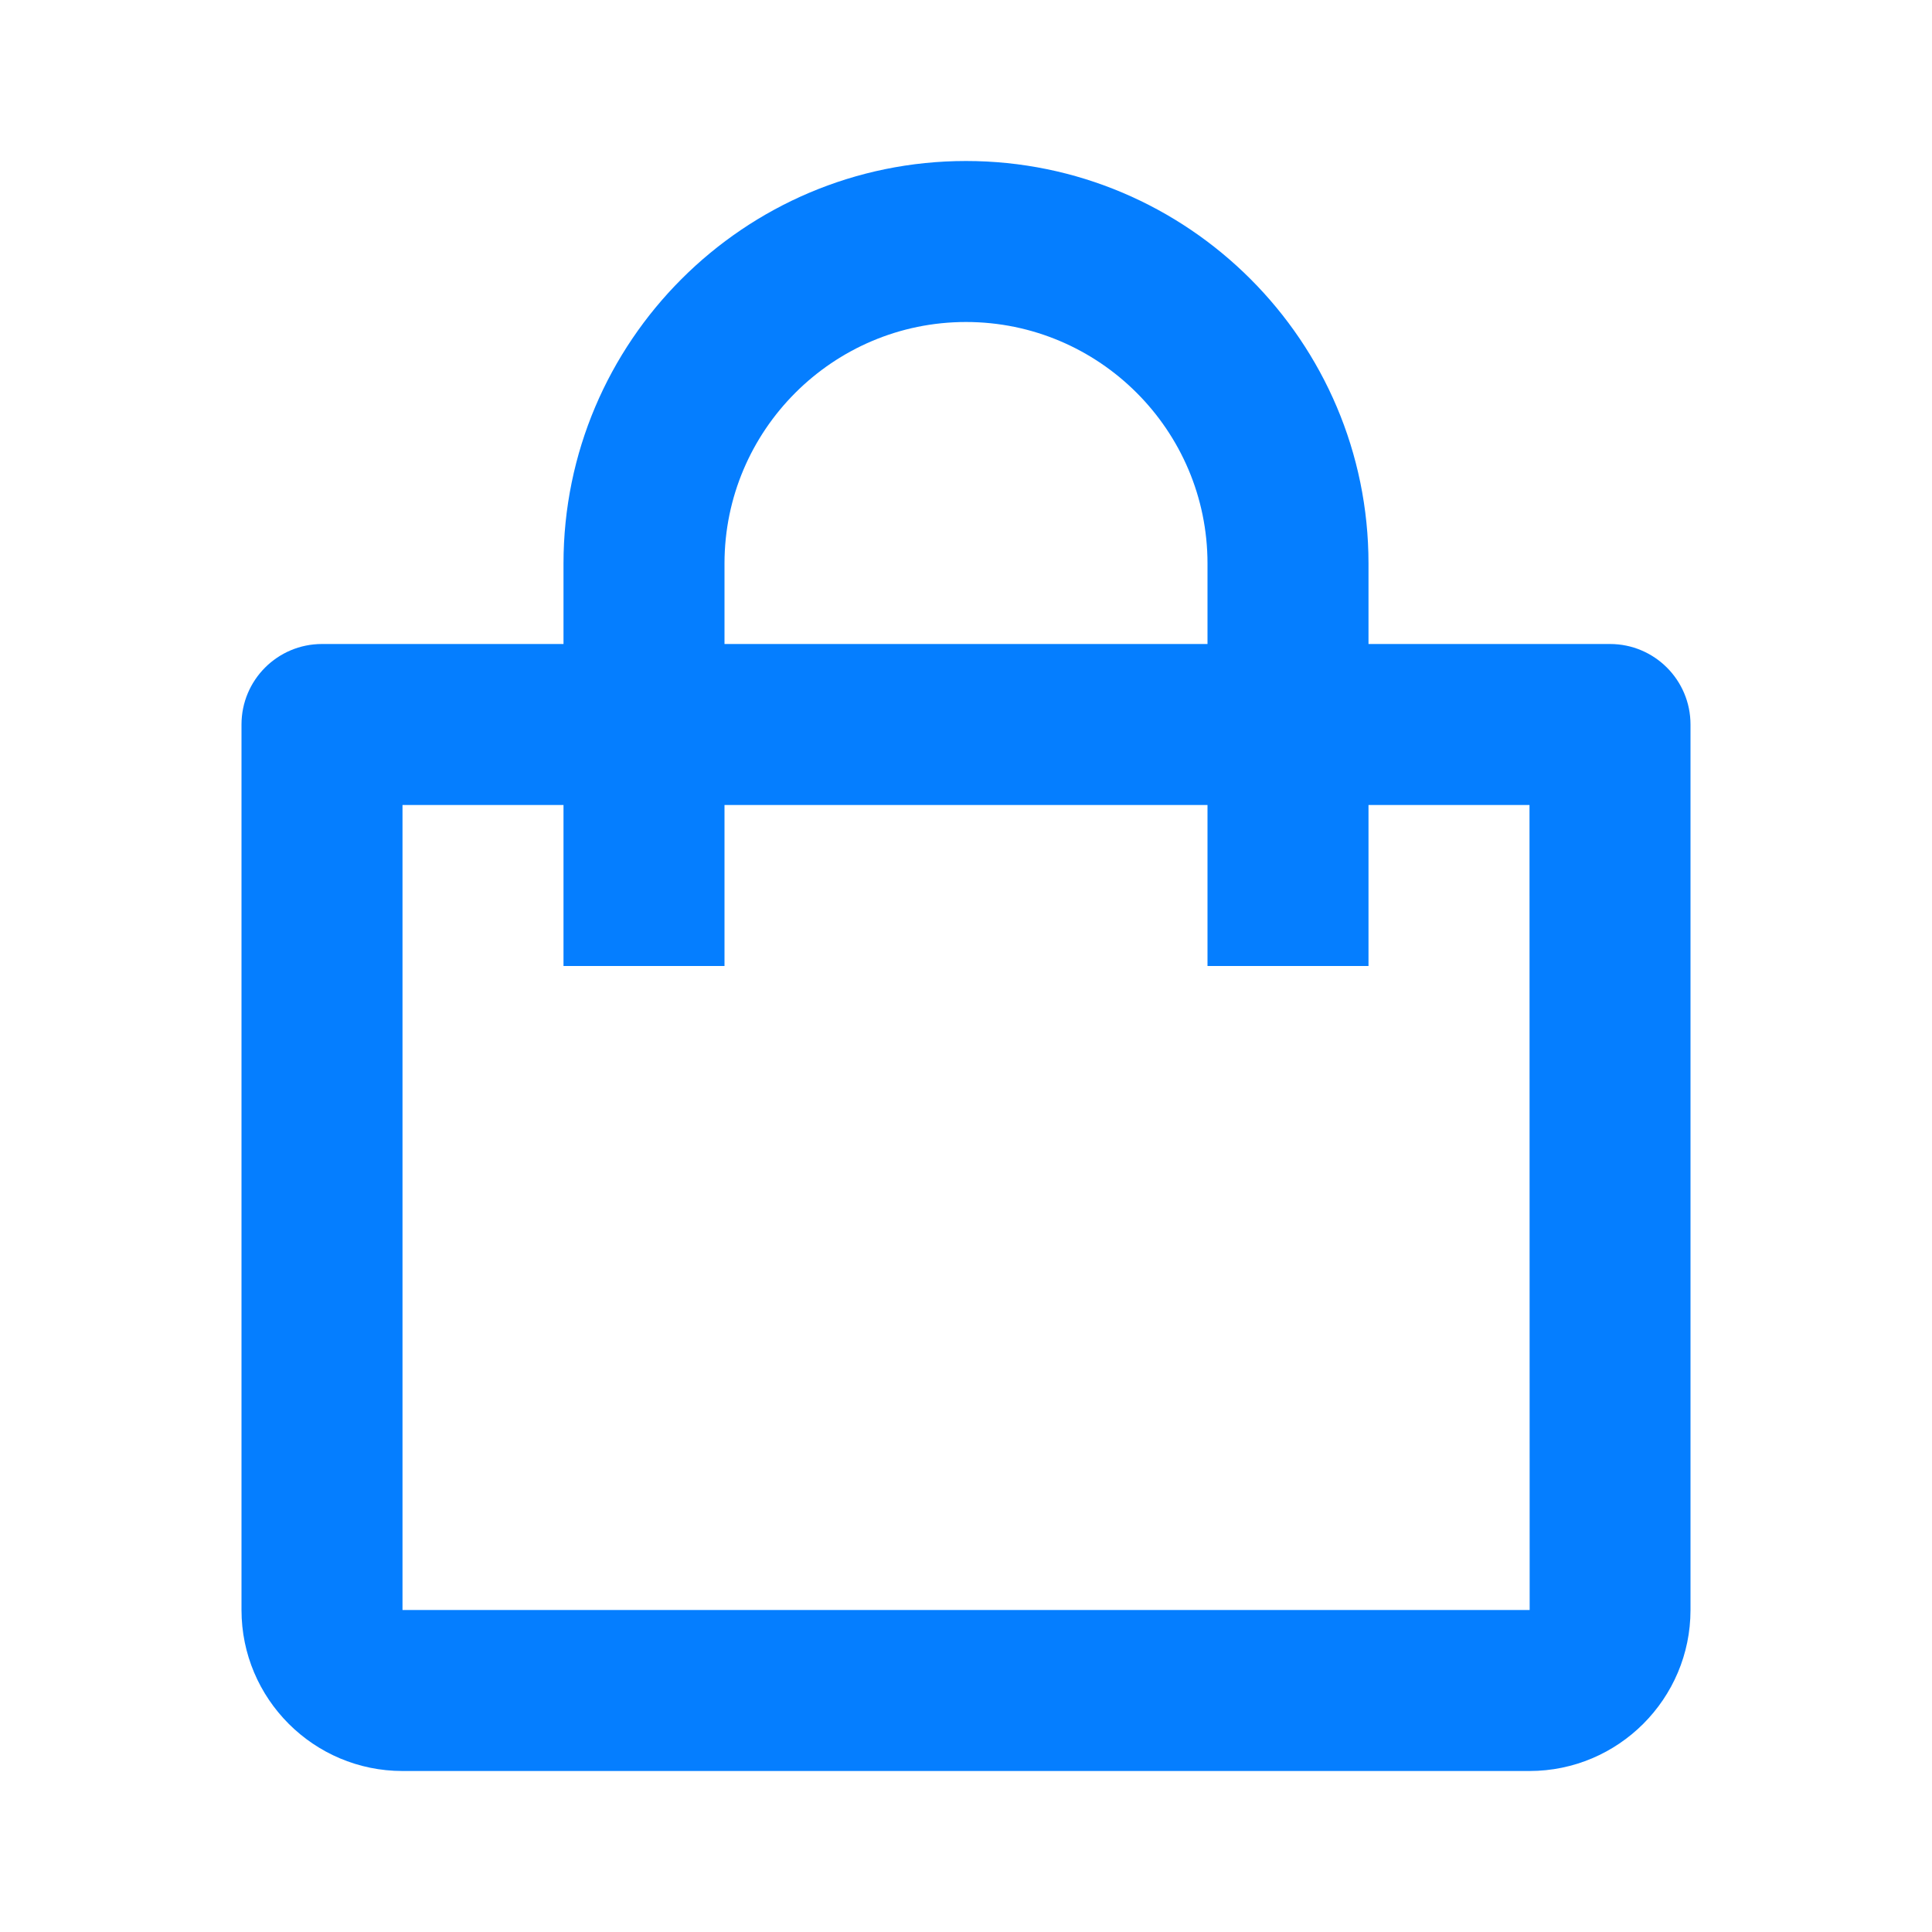
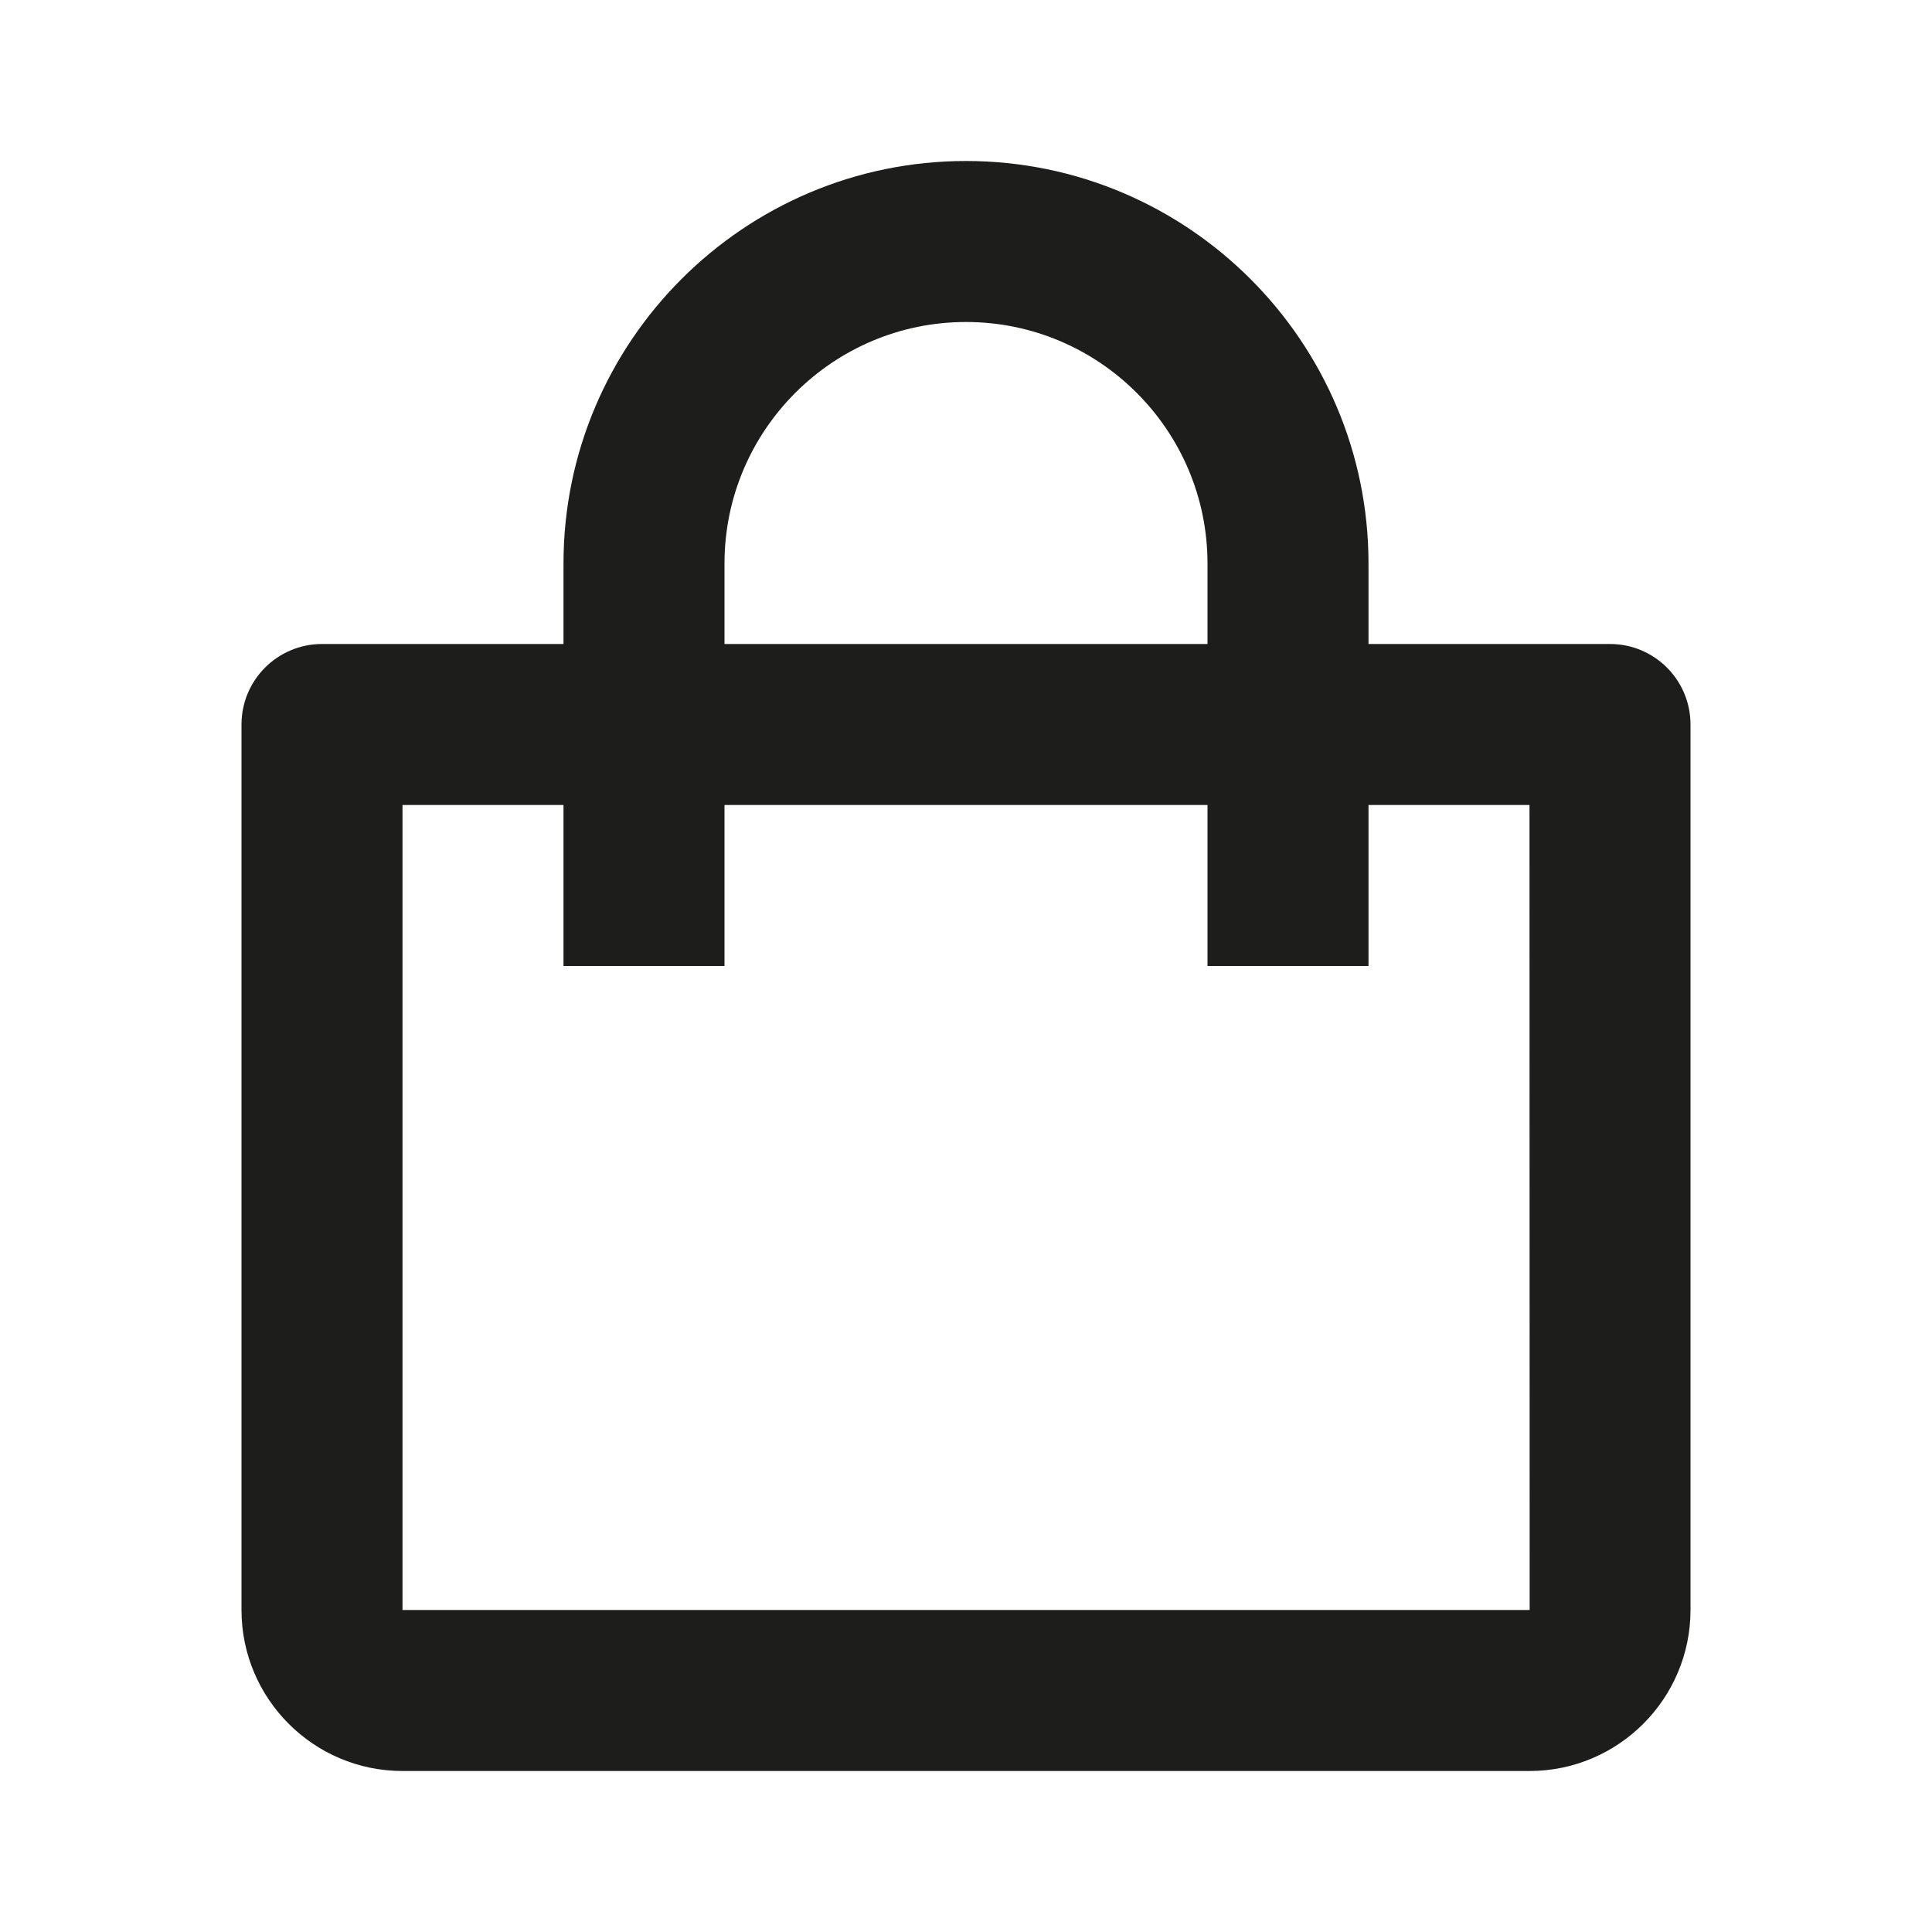
- <svg xmlns="http://www.w3.org/2000/svg" width="24" height="24" viewBox="0 0 24 24" style="fill: #057EFF;transform: ;msFilter:;">
+ <svg xmlns="http://www.w3.org/2000/svg" width="24" height="24" viewBox="0 0 24 24" style="fill: #1D1D1B;transform: ;msFilter:;">
  <path d="M5 22h14c1.103 0 2-.897 2-2V9a1 1 0 0 0-1-1h-3V7c0-2.757-2.243-5-5-5S7 4.243 7 7v1H4a1 1 0 0 0-1 1v11c0 1.103.897 2 2 2zM9 7c0-1.654 1.346-3 3-3s3 1.346 3 3v1H9V7zm-4 3h2v2h2v-2h6v2h2v-2h2l.002 10H5V10z" />
</svg>
